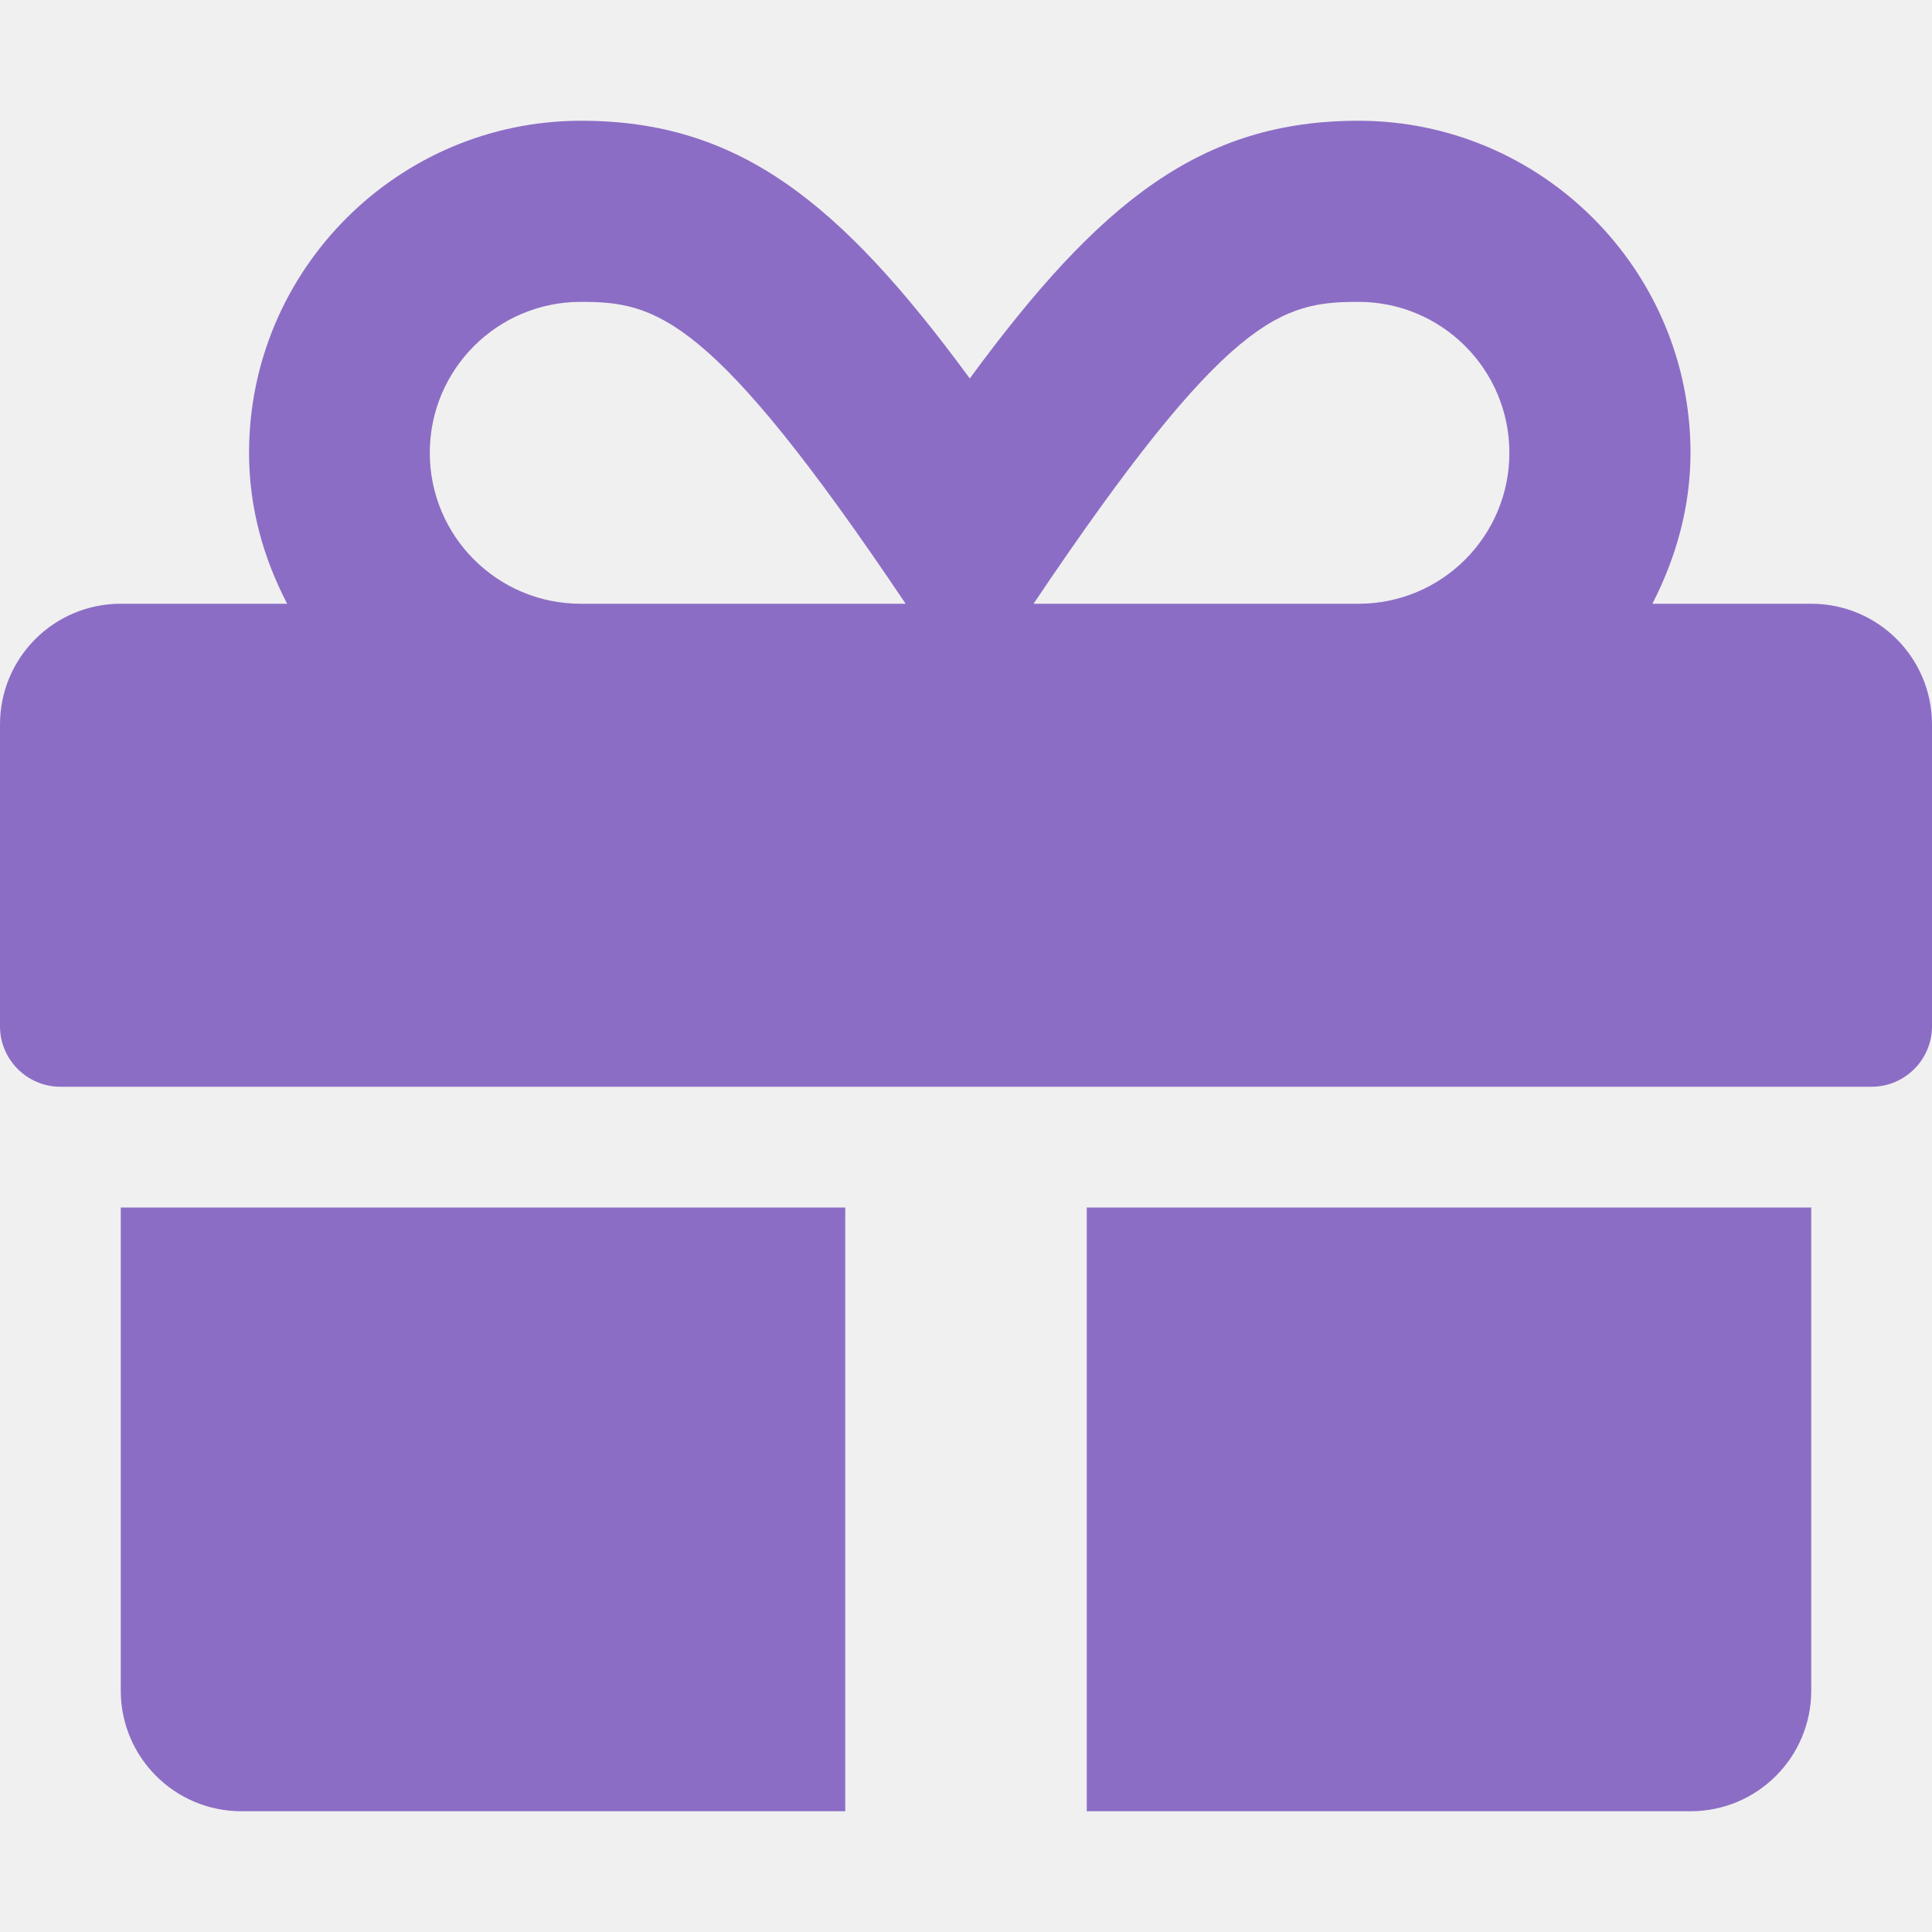
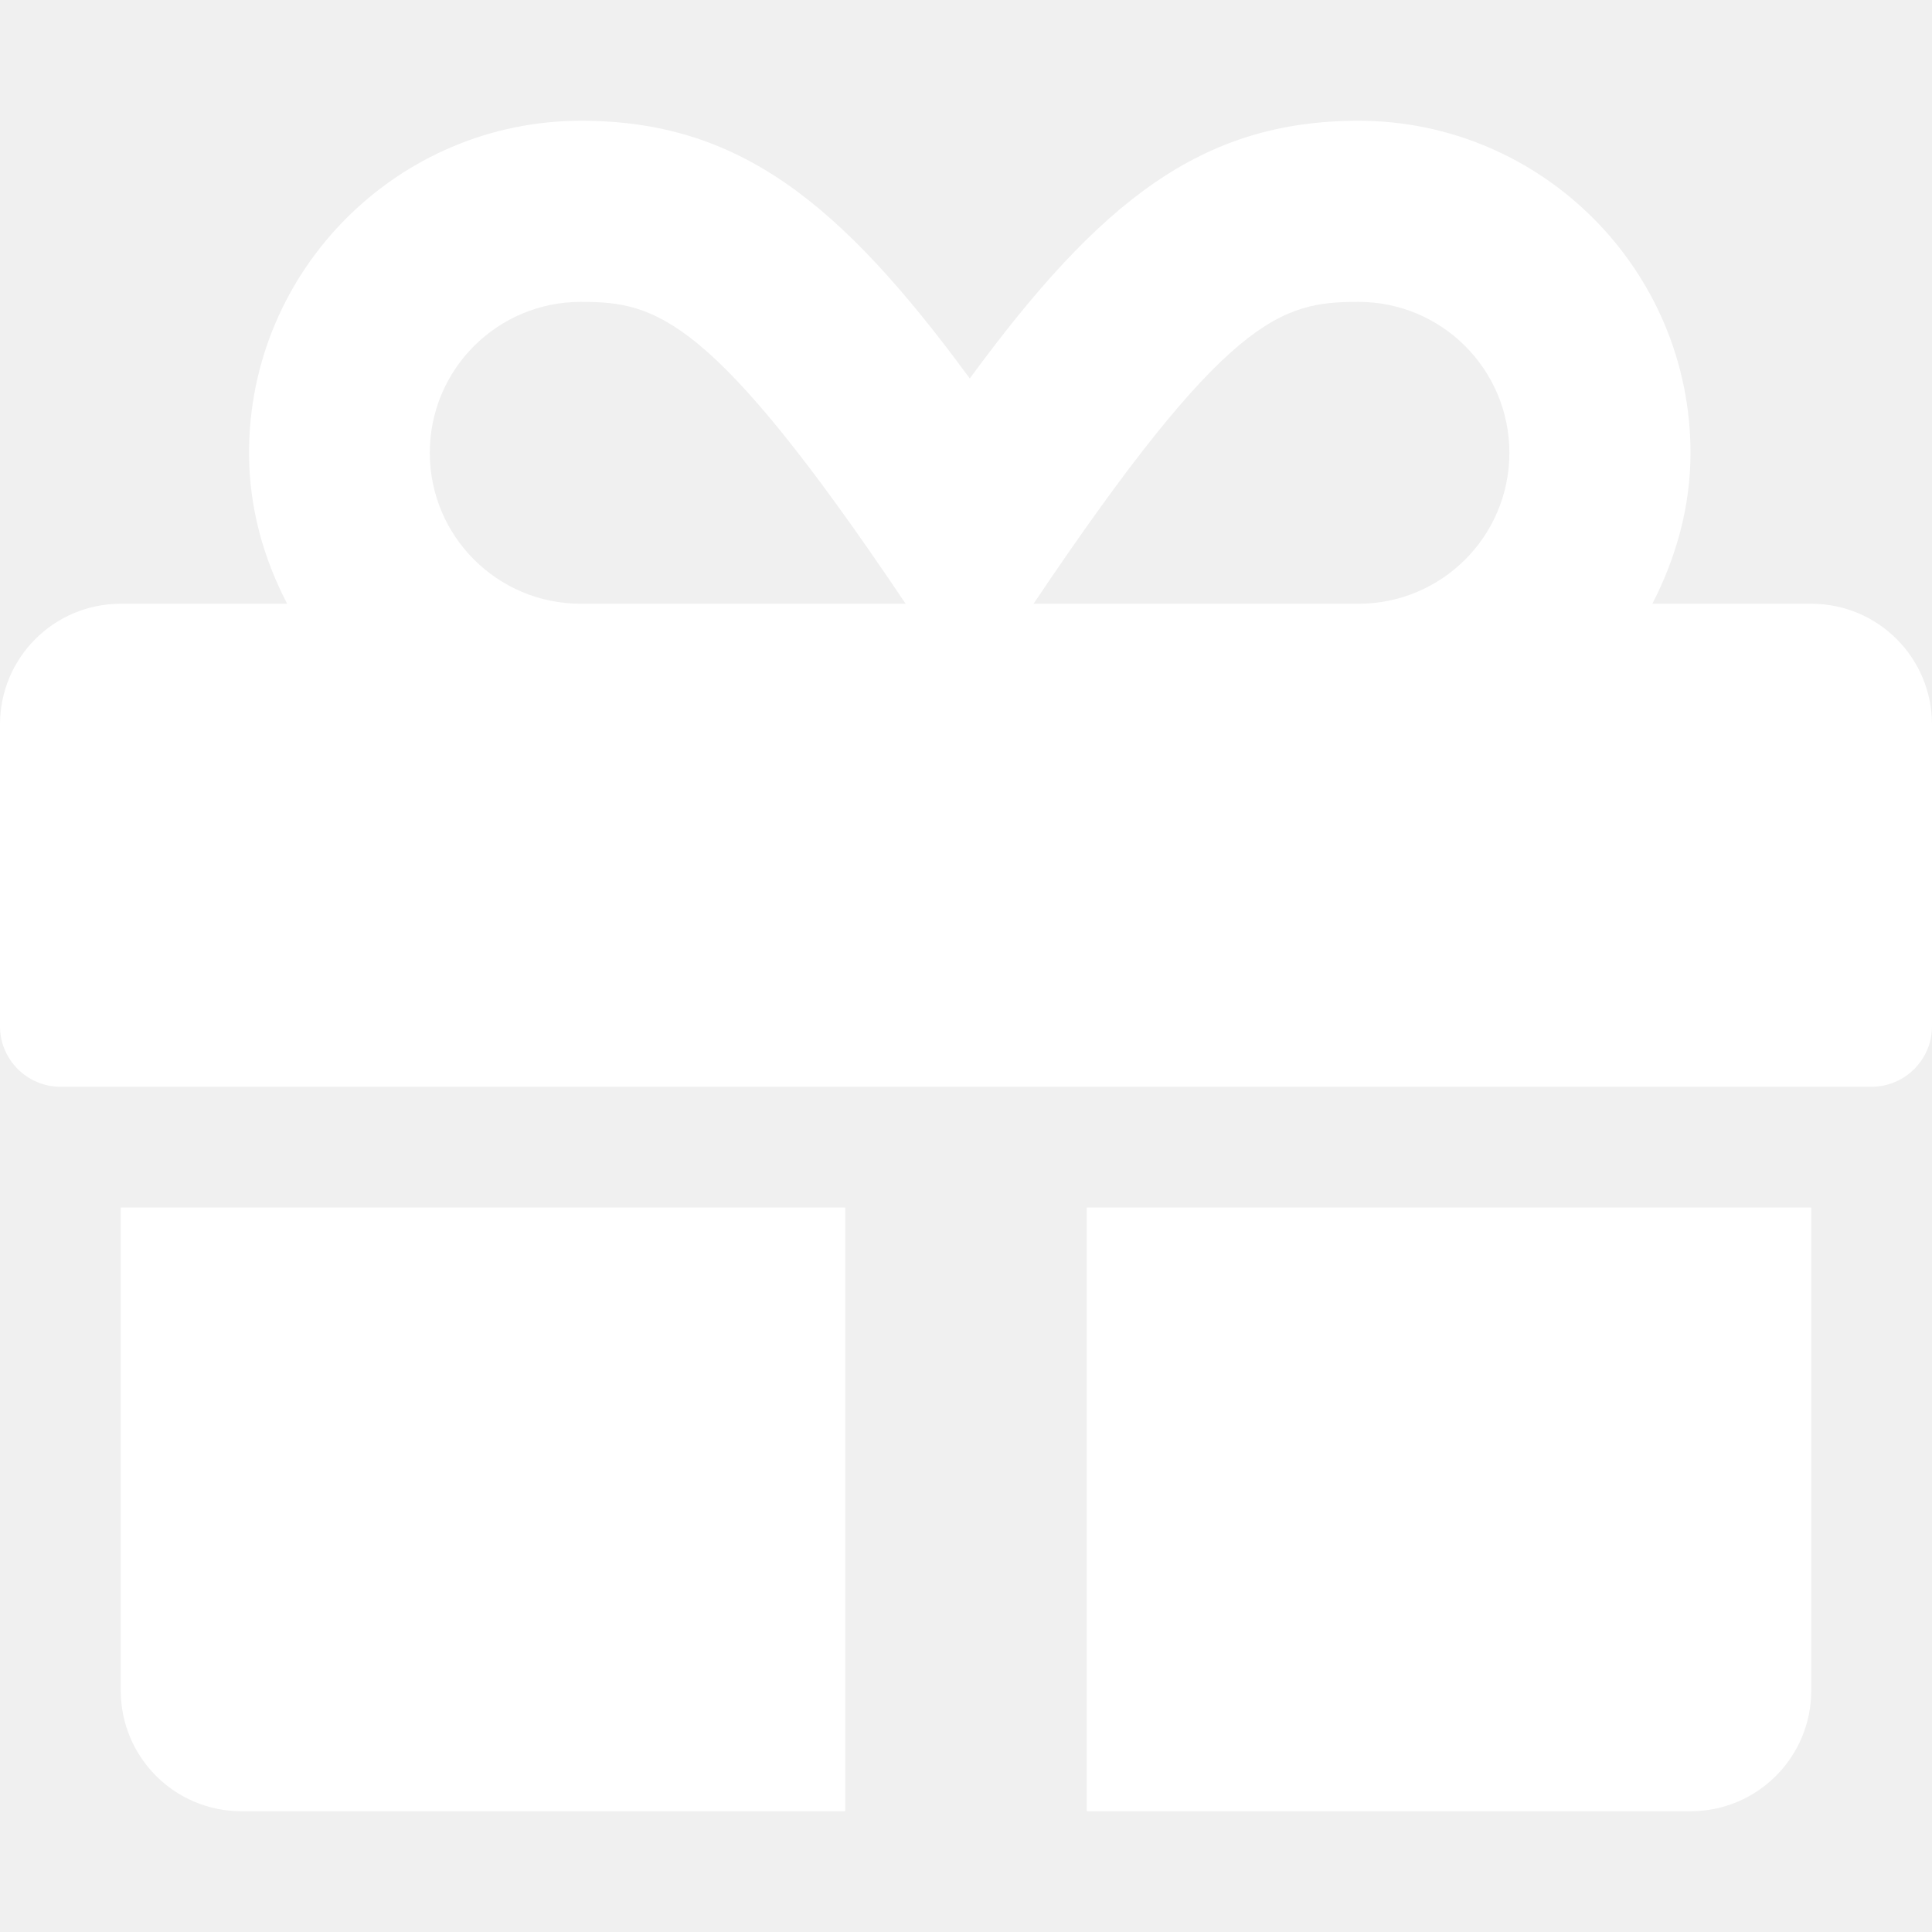
<svg xmlns="http://www.w3.org/2000/svg" aria-hidden="true" data-prefix="fas" data-icon="gift" class="svg-inline--fa fa-gift fa-w-16" role="img" viewBox="0 0 512 512">
-   <path fill="#8c6dc5" d="M32 448c0 17.7 14.3 32 32 32h160V320H32v128zm448-288h-42.1c6.2-12.1 10.1-25.5 10.1-40 0-48.5-39.5-88-88-88-41.6 0-68.5 21.3-103 68.3-34.5-47-61.4-68.3-103-68.3-48.5 0-88 39.5-88 88 0 14.5 3.8 27.9 10.1 40H32c-17.7 0-32 14.3-32 32v80c0 8.8 7.2 16 16 16h480c8.8 0 16-7.2 16-16v-80c0-17.7-14.3-32-32-32zm-326.1 0c-22.1 0-40-17.9-40-40s17.9-40 40-40c19.9 0 34.6 3.3 86.1 80h-86.1zm206.1 0h-86.1c51.4-76.5 65.7-80 86.1-80 22.1 0 40 17.9 40 40s-17.9 40-40 40zm-72 320h160c17.7 0 32-14.3 32-32V320H288v160z" />
+   <path fill="#fff" d="M32 448c0 17.7 14.3 32 32 32h160V320H32v128zm448-288h-42.1c6.2-12.1 10.1-25.5 10.1-40 0-48.5-39.5-88-88-88-41.6 0-68.5 21.3-103 68.3-34.5-47-61.4-68.3-103-68.3-48.5 0-88 39.5-88 88 0 14.5 3.8 27.9 10.1 40H32c-17.7 0-32 14.3-32 32v80c0 8.8 7.2 16 16 16h480c8.8 0 16-7.2 16-16v-80c0-17.7-14.3-32-32-32zm-326.1 0c-22.1 0-40-17.9-40-40s17.9-40 40-40c19.9 0 34.6 3.3 86.1 80h-86.1zm206.1 0h-86.1c51.4-76.5 65.7-80 86.1-80 22.1 0 40 17.9 40 40s-17.9 40-40 40zm-72 320h160c17.7 0 32-14.3 32-32V320H288v160z" />
</svg>
